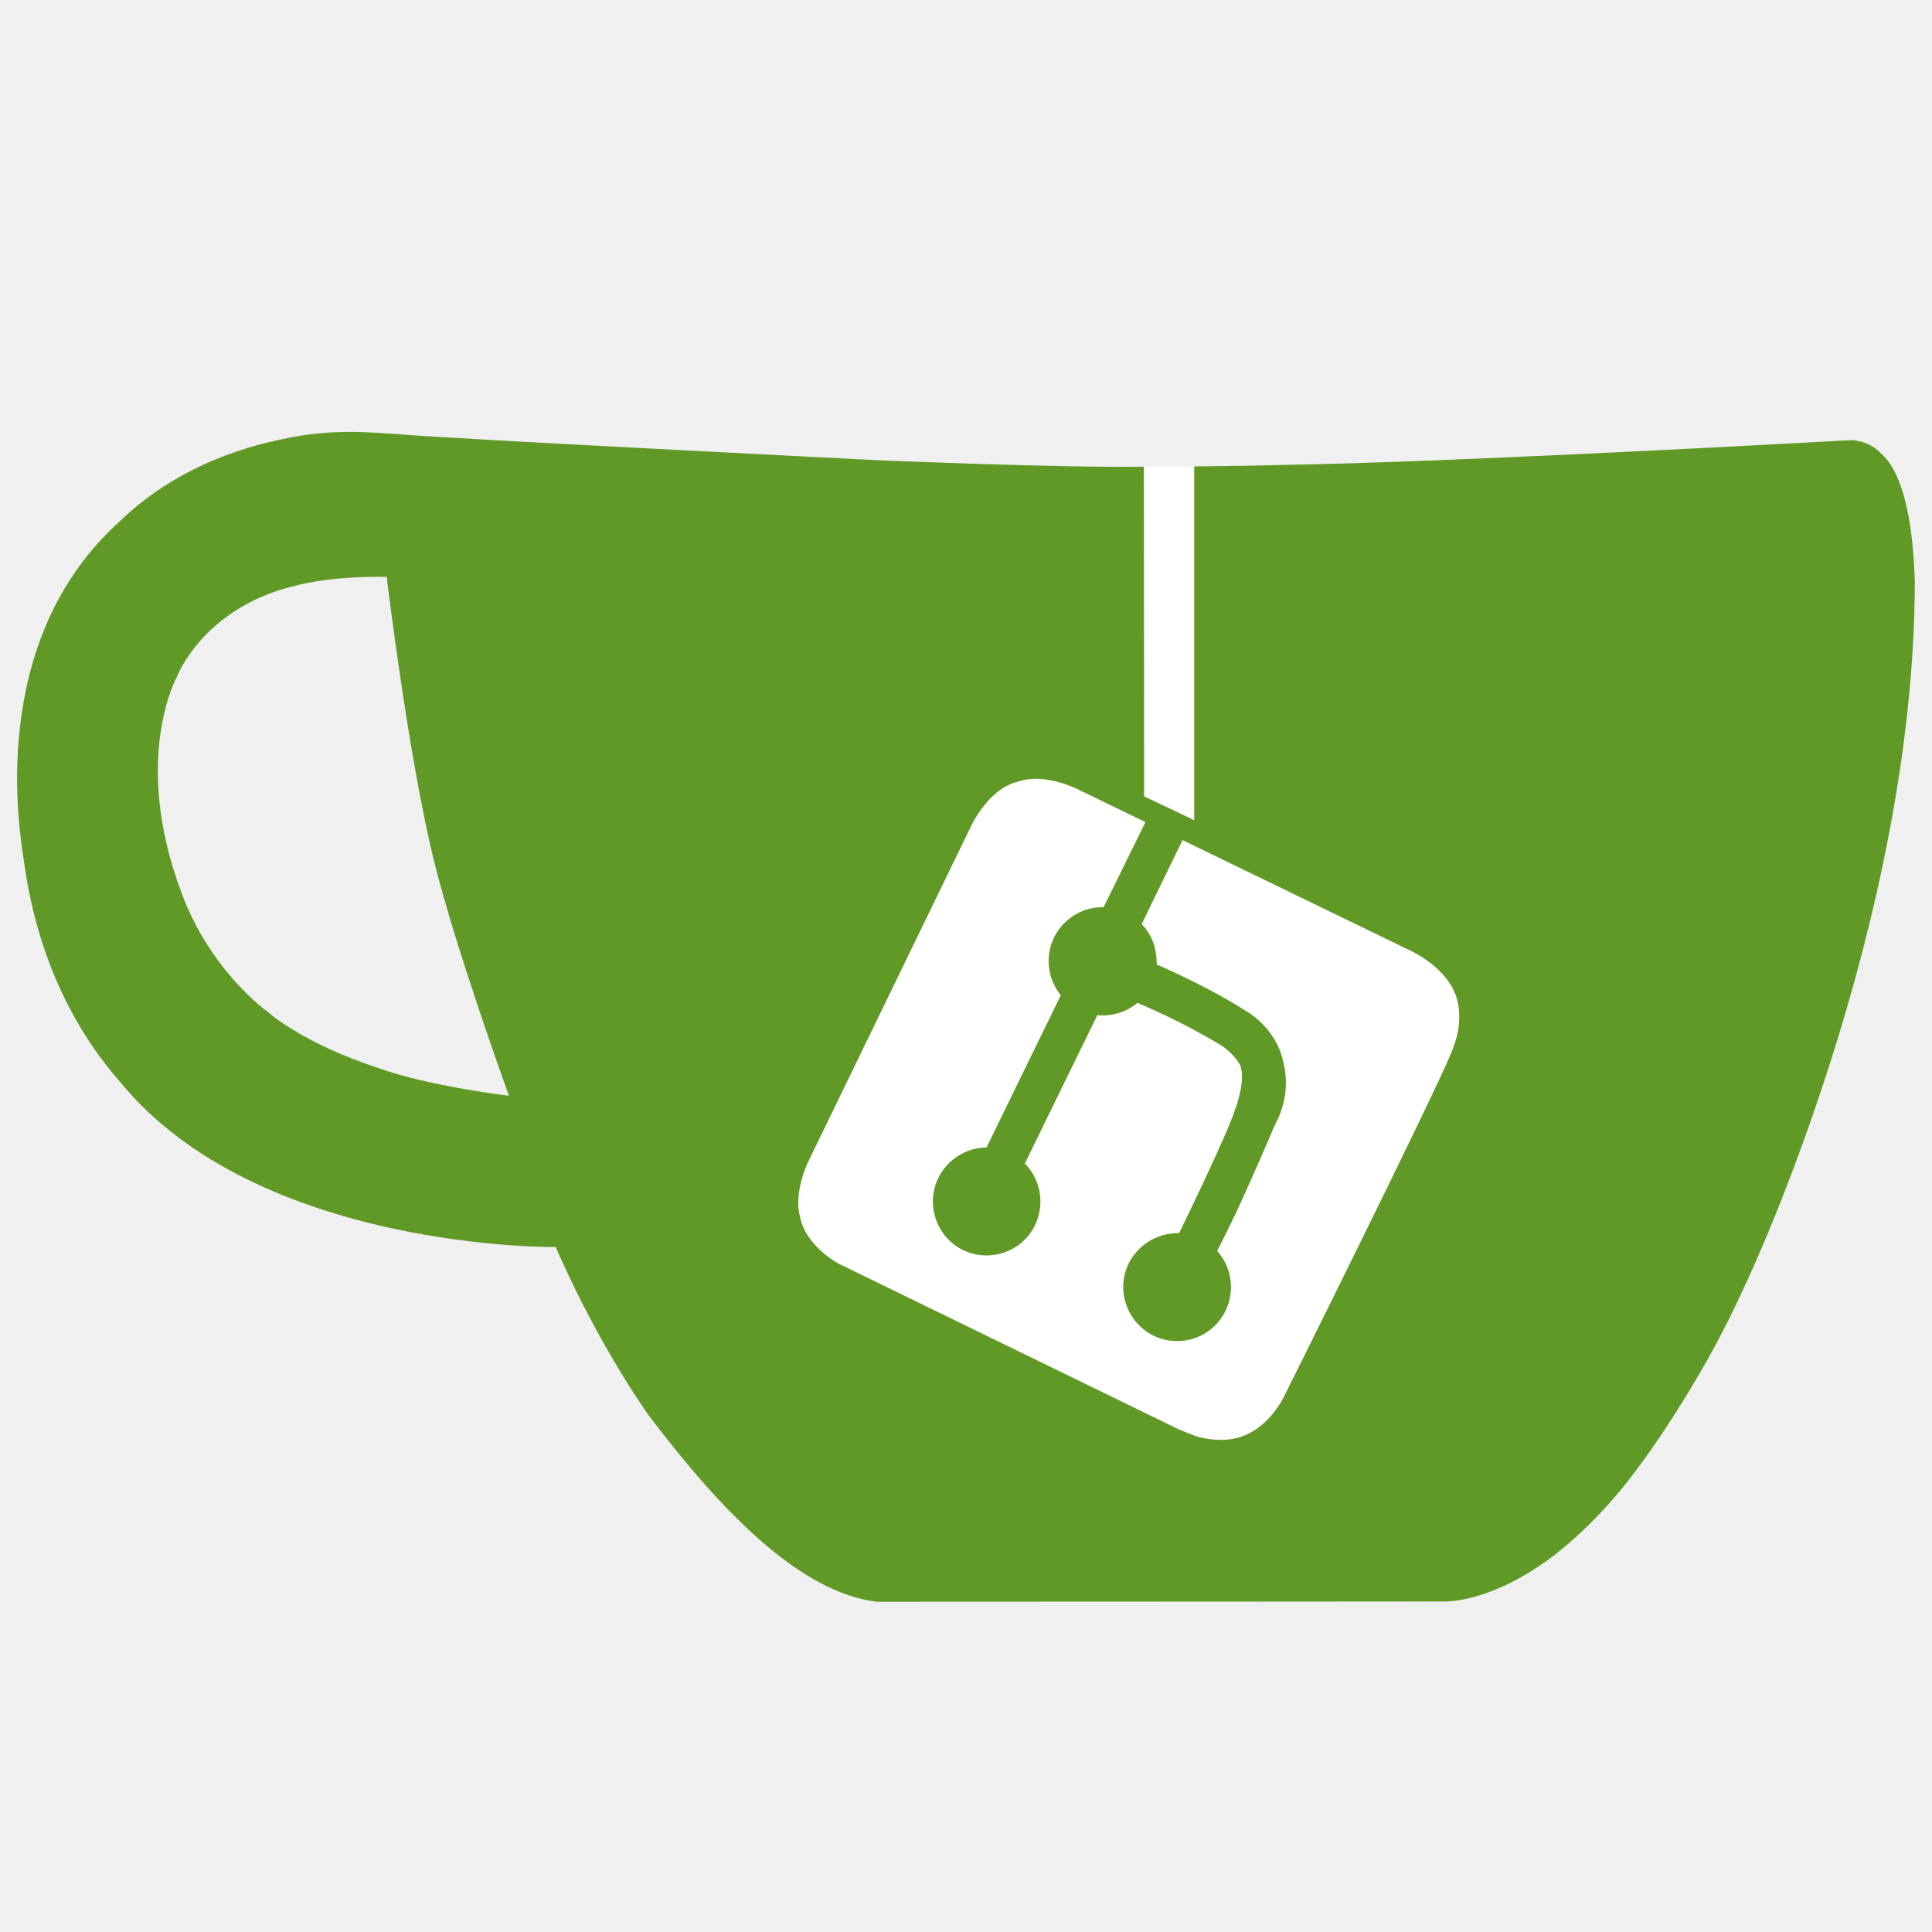
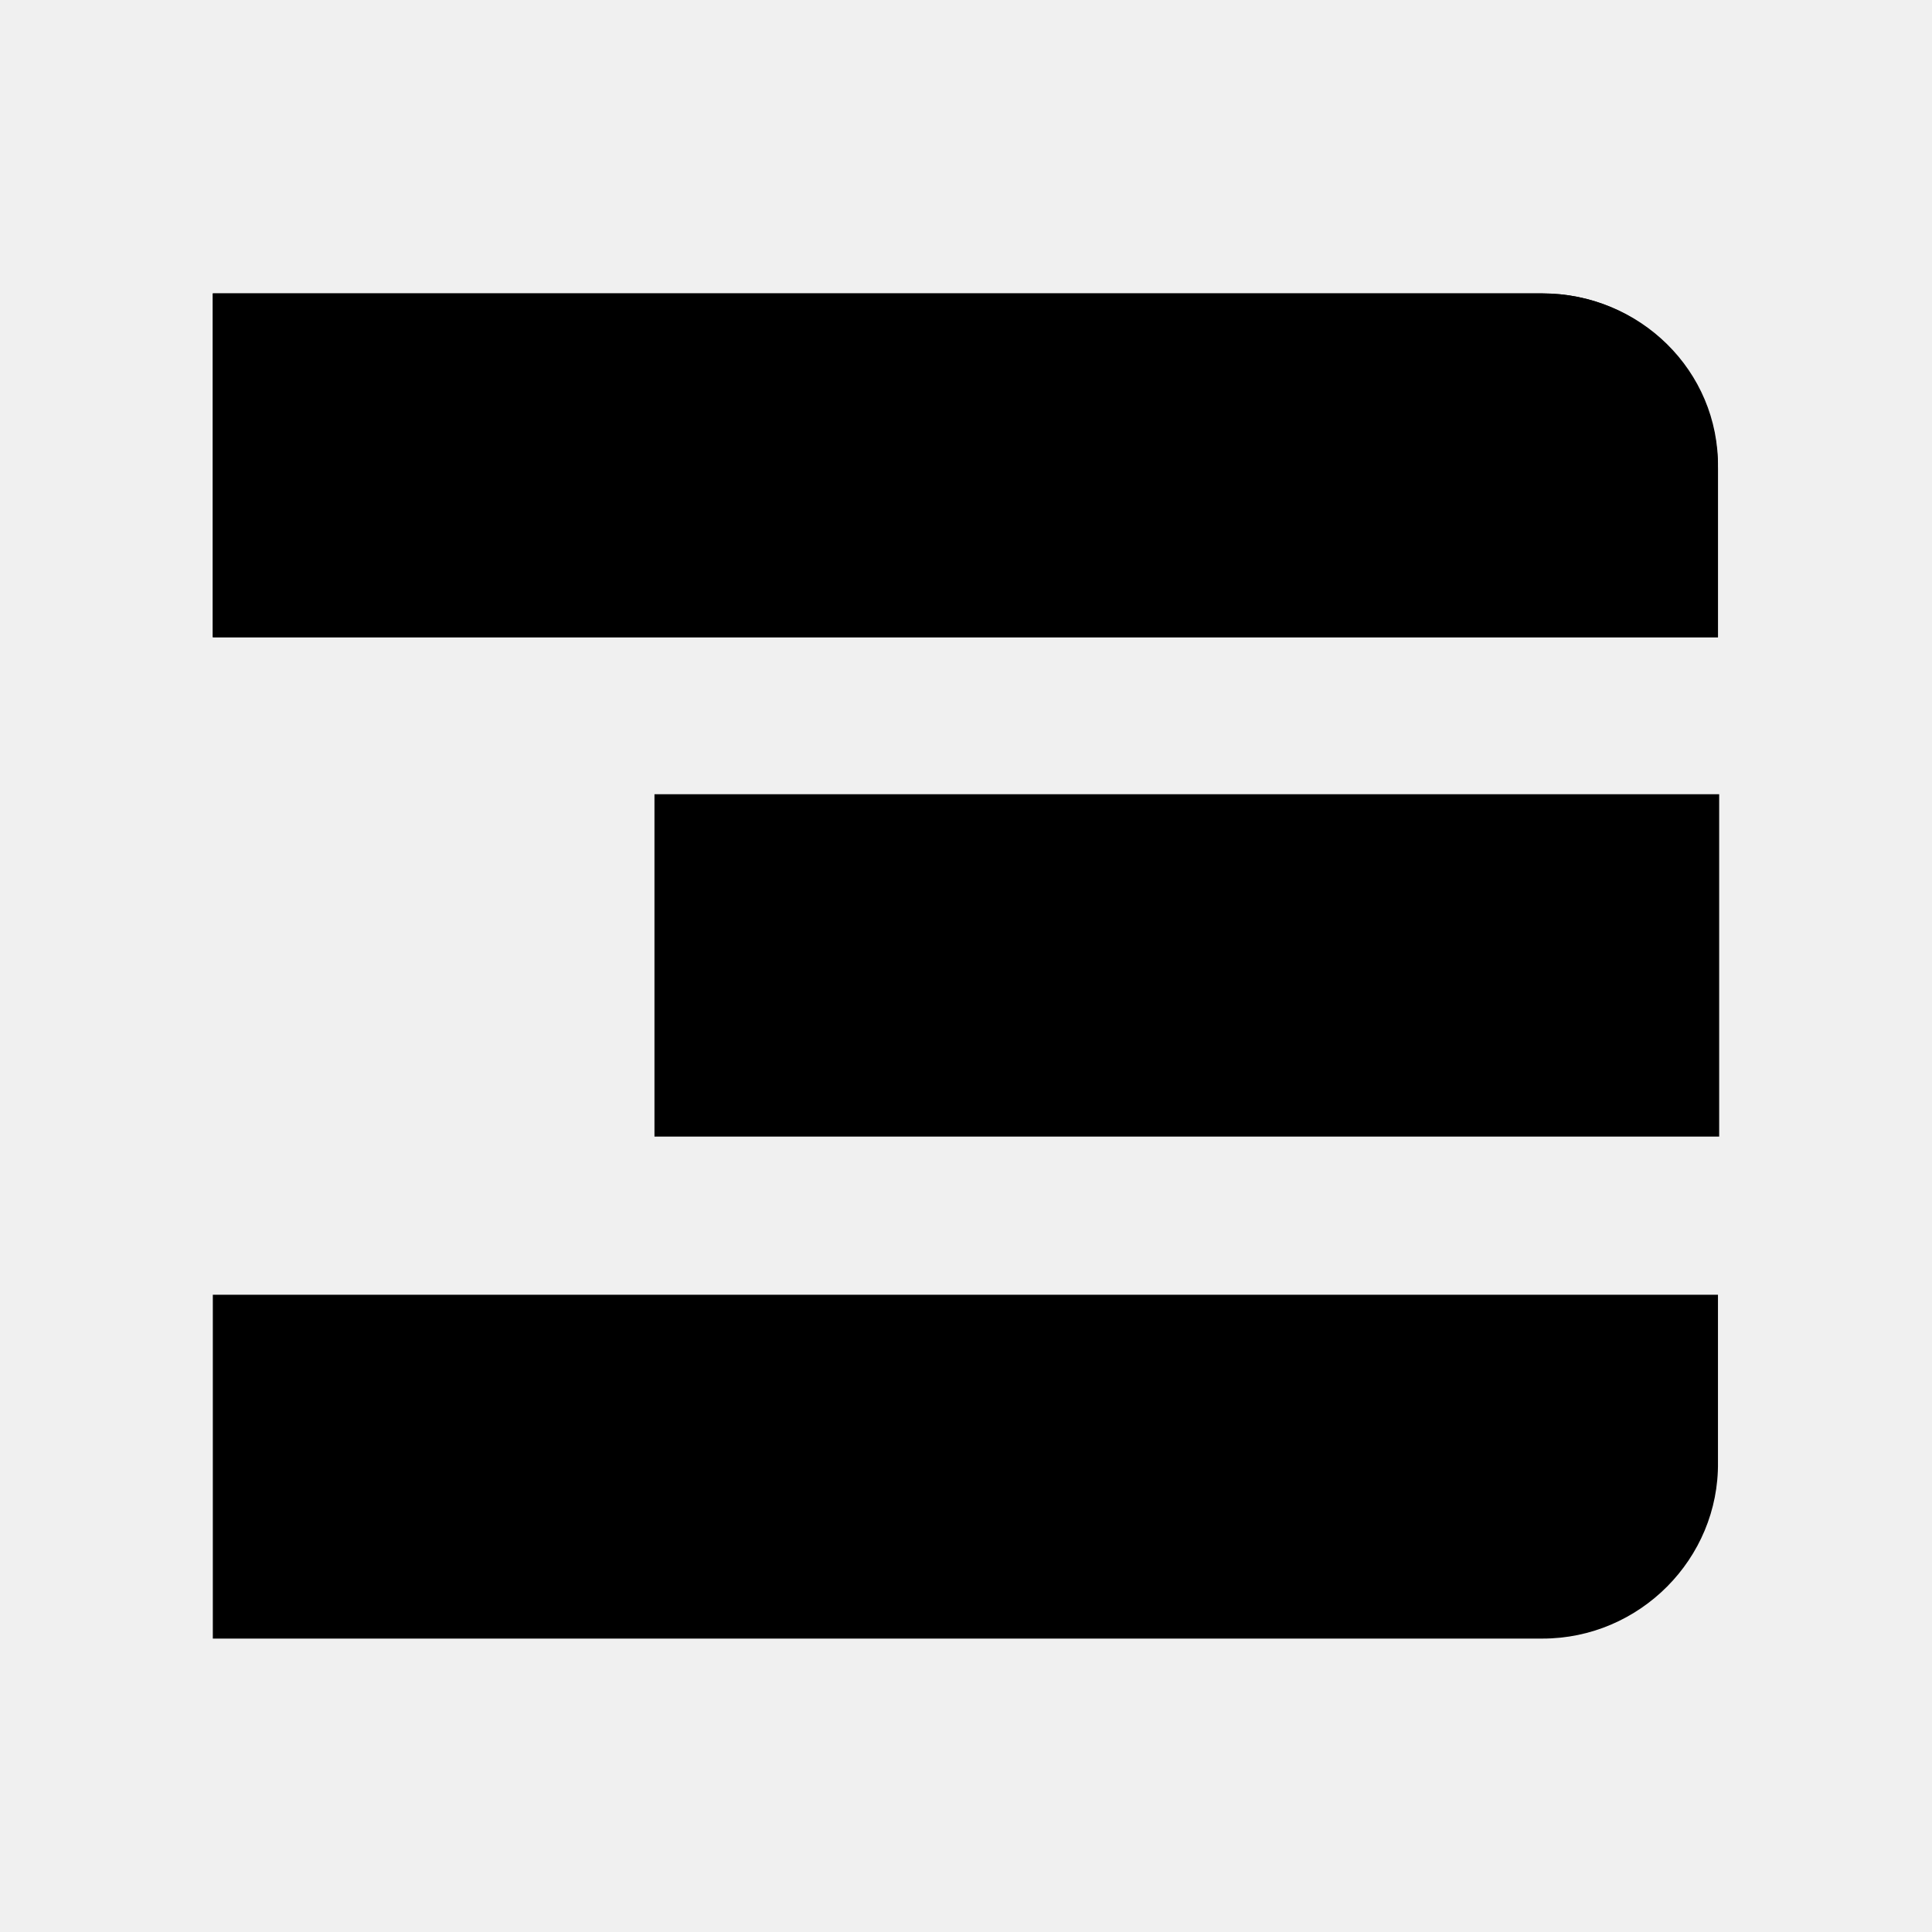
<svg xmlns="http://www.w3.org/2000/svg" xml:space="preserve" viewBox="0 0 640 640" width="32" height="32">
-   <path d="m395.9 484.2-126.9-61c-12.5-6-17.9-21.2-11.8-33.8l61-126.9c6-12.5 21.2-17.9 33.8-11.8 17.2 8.3 27.1 13 27.1 13l-.1-109.2 16.7-.1.1 117.1s57.4 24.2 83.1 40.1c3.7 2.3 10.2 6.8 12.9 14.4 2.1 6.1 2 13.1-1 19.3l-61 126.9c-6.2 12.7-21.4 18.1-33.9 12" style="fill:#fff" />
-   <path d="M622.7 149.8c-4.1-4.1-9.6-4-9.6-4s-117.2 6.6-177.9 8c-13.3.3-26.5.6-39.6.7v117.2c-5.5-2.6-11.1-5.3-16.6-7.9 0-36.4-.1-109.2-.1-109.2-29 .4-89.2-2.2-89.2-2.2s-141.4-7.1-156.8-8.5c-9.8-.6-22.5-2.1-39 1.5-8.7 1.8-33.5 7.4-53.8 26.9C-4.9 212.4 6.6 276.2 8 285.8c1.7 11.7 6.9 44.2 31.7 72.5 45.8 56.1 144.4 54.8 144.4 54.8s12.1 28.9 30.6 55.5c25 33.1 50.7 58.9 75.7 62 63 0 188.9-.1 188.9-.1s12 .1 28.3-10.3c14-8.5 26.5-23.4 26.5-23.4S547 483 565 451.5c5.5-9.7 10.1-19.1 14.1-28 0 0 55.2-117.1 55.2-231.1-1.1-34.5-9.6-40.6-11.6-42.6M125.6 353.9c-25.9-8.5-36.9-18.7-36.9-18.7S69.6 321.8 60 295.4c-16.5-44.2-1.4-71.2-1.4-71.2s8.4-22.5 38.5-30c13.8-3.7 31-3.1 31-3.1s7.1 59.4 15.7 94.2c7.2 29.2 24.8 77.7 24.8 77.7s-26.1-3.1-43-9.1m300.3 107.6s-6.1 14.5-19.6 15.4c-5.8.4-10.3-1.2-10.3-1.2s-.3-.1-5.3-2.1l-112.9-55s-10.9-5.7-12.8-15.6c-2.2-8.1 2.7-18.1 2.7-18.1L322 273s4.8-9.7 12.2-13c.6-.3 2.3-1 4.5-1.5 8.1-2.1 18 2.8 18 2.8L467.4 315s12.6 5.7 15.3 16.2c1.9 7.4-.5 14-1.8 17.2-6.3 15.4-55 113.1-55 113.1" style="fill:#609926" />
-   <path d="M326.8 380.1c-8.2.1-15.4 5.8-17.3 13.8s2 16.3 9.1 20c7.7 4 17.5 1.8 22.7-5.4 5.1-7.1 4.3-16.9-1.8-23.1l24-49.1c1.5.1 3.7.2 6.2-.5 4.1-.9 7.1-3.6 7.1-3.6 4.2 1.8 8.6 3.8 13.2 6.1 4.8 2.4 9.3 4.9 13.4 7.3.9.5 1.8 1.1 2.8 1.9 1.6 1.3 3.4 3.1 4.7 5.5 1.9 5.5-1.9 14.9-1.9 14.9-2.3 7.6-18.4 40.6-18.4 40.6-8.1-.2-15.3 5-17.7 12.5-2.6 8.1 1.1 17.3 8.9 21.3s17.4 1.7 22.5-5.3c5-6.8 4.6-16.3-1.1-22.6 1.9-3.7 3.7-7.4 5.6-11.3 5-10.4 13.5-30.4 13.5-30.4.9-1.7 5.7-10.3 2.7-21.3-2.5-11.4-12.6-16.7-12.6-16.7-12.2-7.9-29.2-15.2-29.2-15.2s0-4.1-1.1-7.1c-1.1-3.1-2.8-5.1-3.9-6.3 4.7-9.7 9.4-19.3 14.1-29-4.1-2-8.1-4-12.2-6.1-4.8 9.8-9.7 19.7-14.5 29.5-6.7-.1-12.9 3.5-16.1 9.4-3.4 6.3-2.7 14.1 1.9 19.8z" style="fill:#609926" />
+   <path d="M569.5 211.1h-499V97.2H511c32.1 0 58.1 26 58.1 58.1v55.8z" />
+   <path d="M511 97.2H70.5v113.9h498.6v-56.2c.4-32.1-26-57.7-58.1-57.7M569.5 376.5H216.8V263.1h352.7zM511 542.8H70.5V428.9h498.6v55.4c.4 32.1-26 58.5-58.1 58.5" />
</svg>
